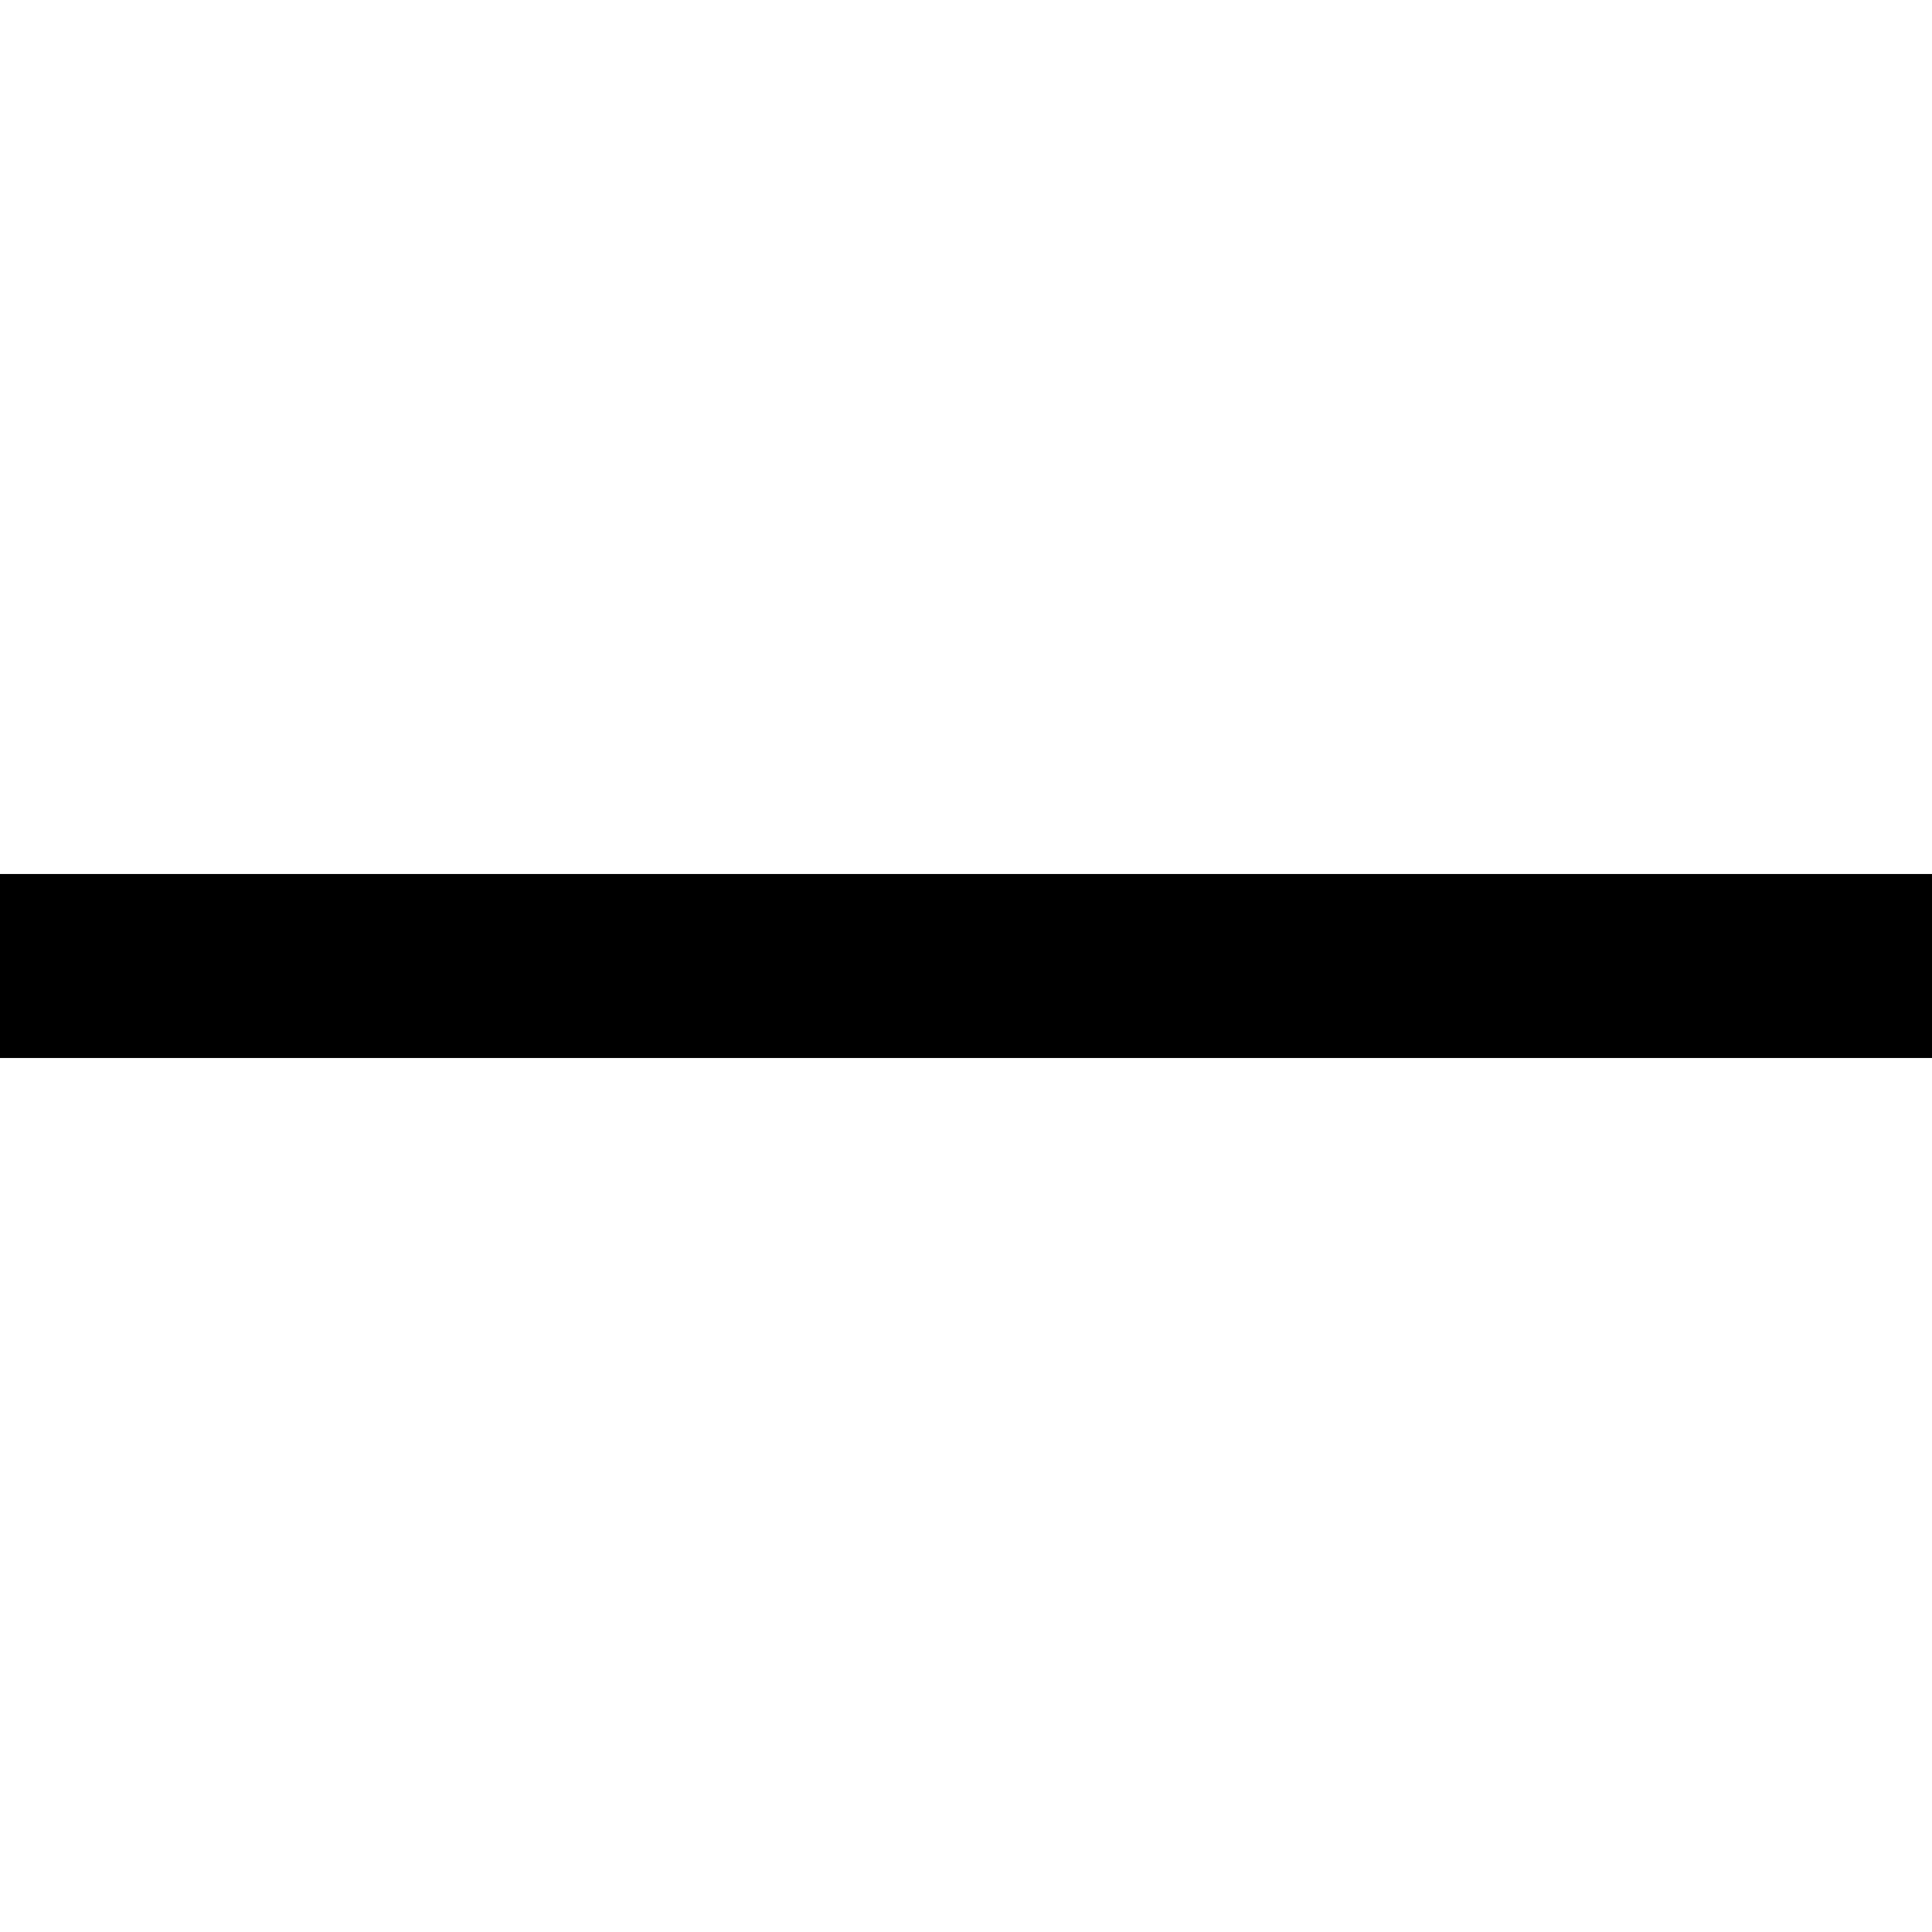
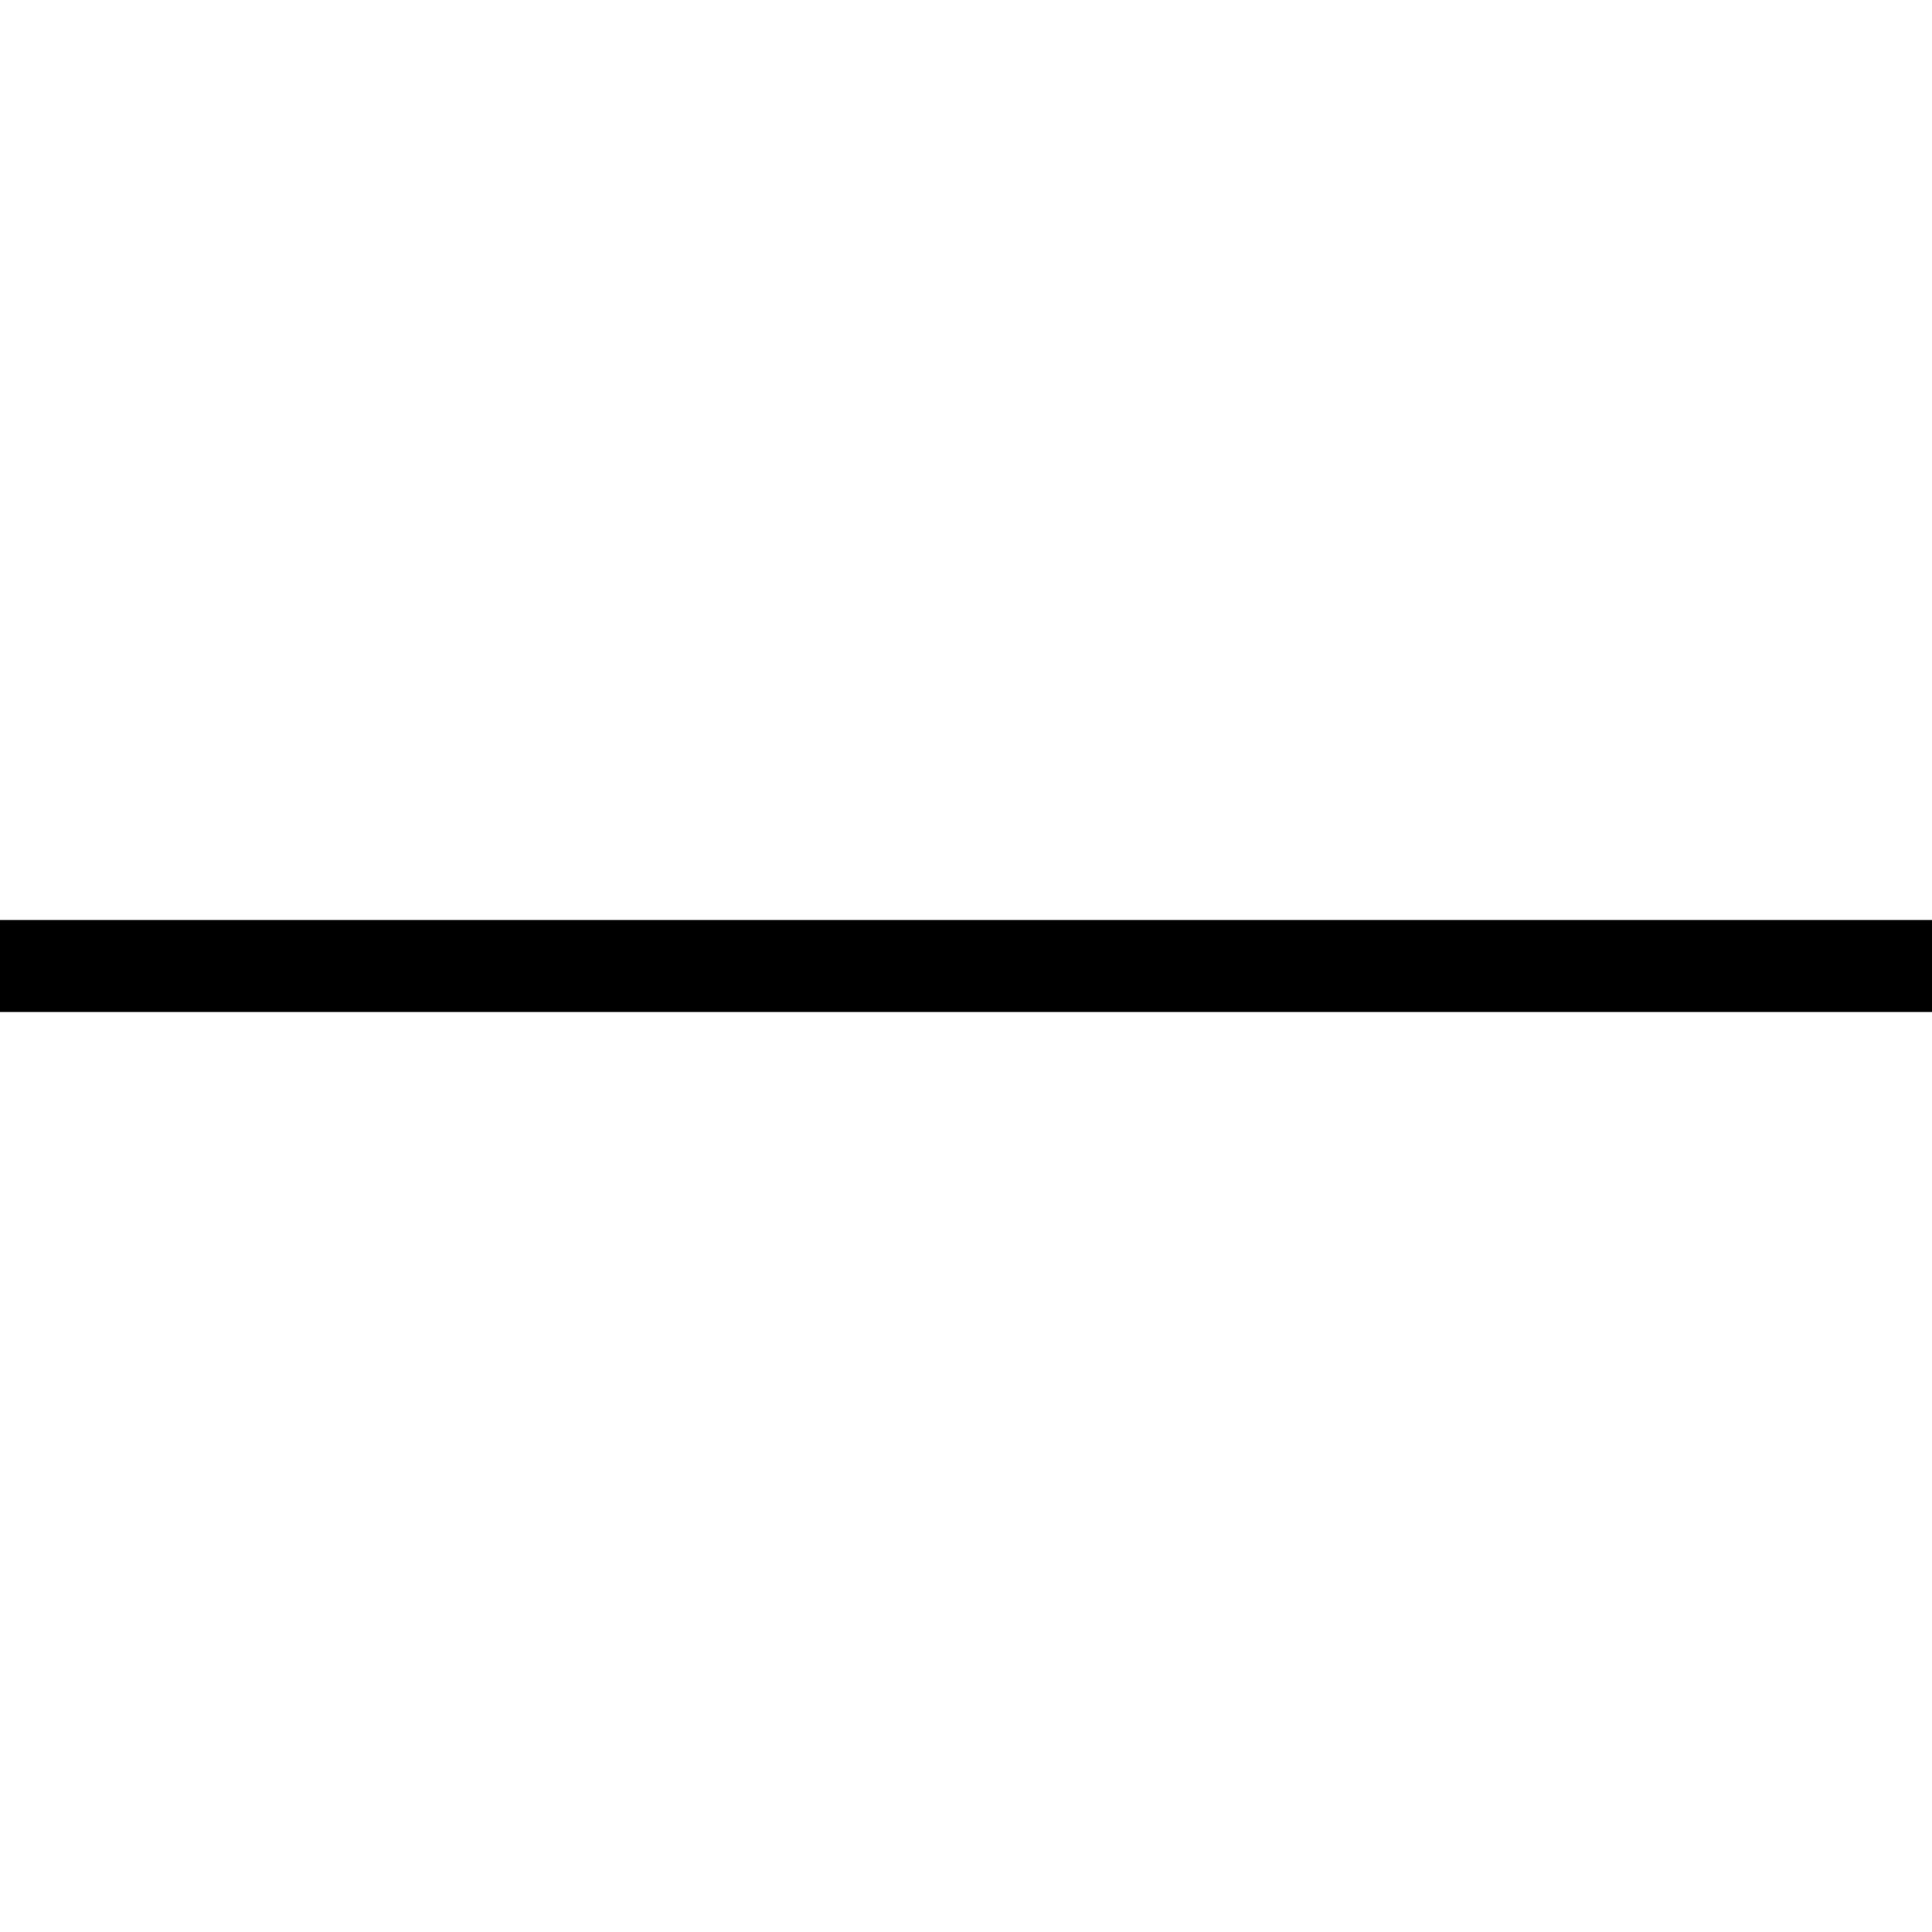
<svg xmlns="http://www.w3.org/2000/svg" version="1.1" id="Capa_1" x="0px" y="0px" viewBox="0 0 42 42" style="enable-background:new 0 0 42 42;" xml:space="preserve">
-   <rect y="19" width="42" height="4" />
+   <rect y="20" width="42" height="2" />
  <g>
</g>
  <g>
</g>
  <g>
</g>
  <g>
</g>
  <g>
</g>
  <g>
</g>
  <g>
</g>
  <g>
</g>
  <g>
</g>
  <g>
</g>
  <g>
</g>
  <g>
</g>
  <g>
</g>
  <g>
</g>
  <g>
</g>
</svg>
